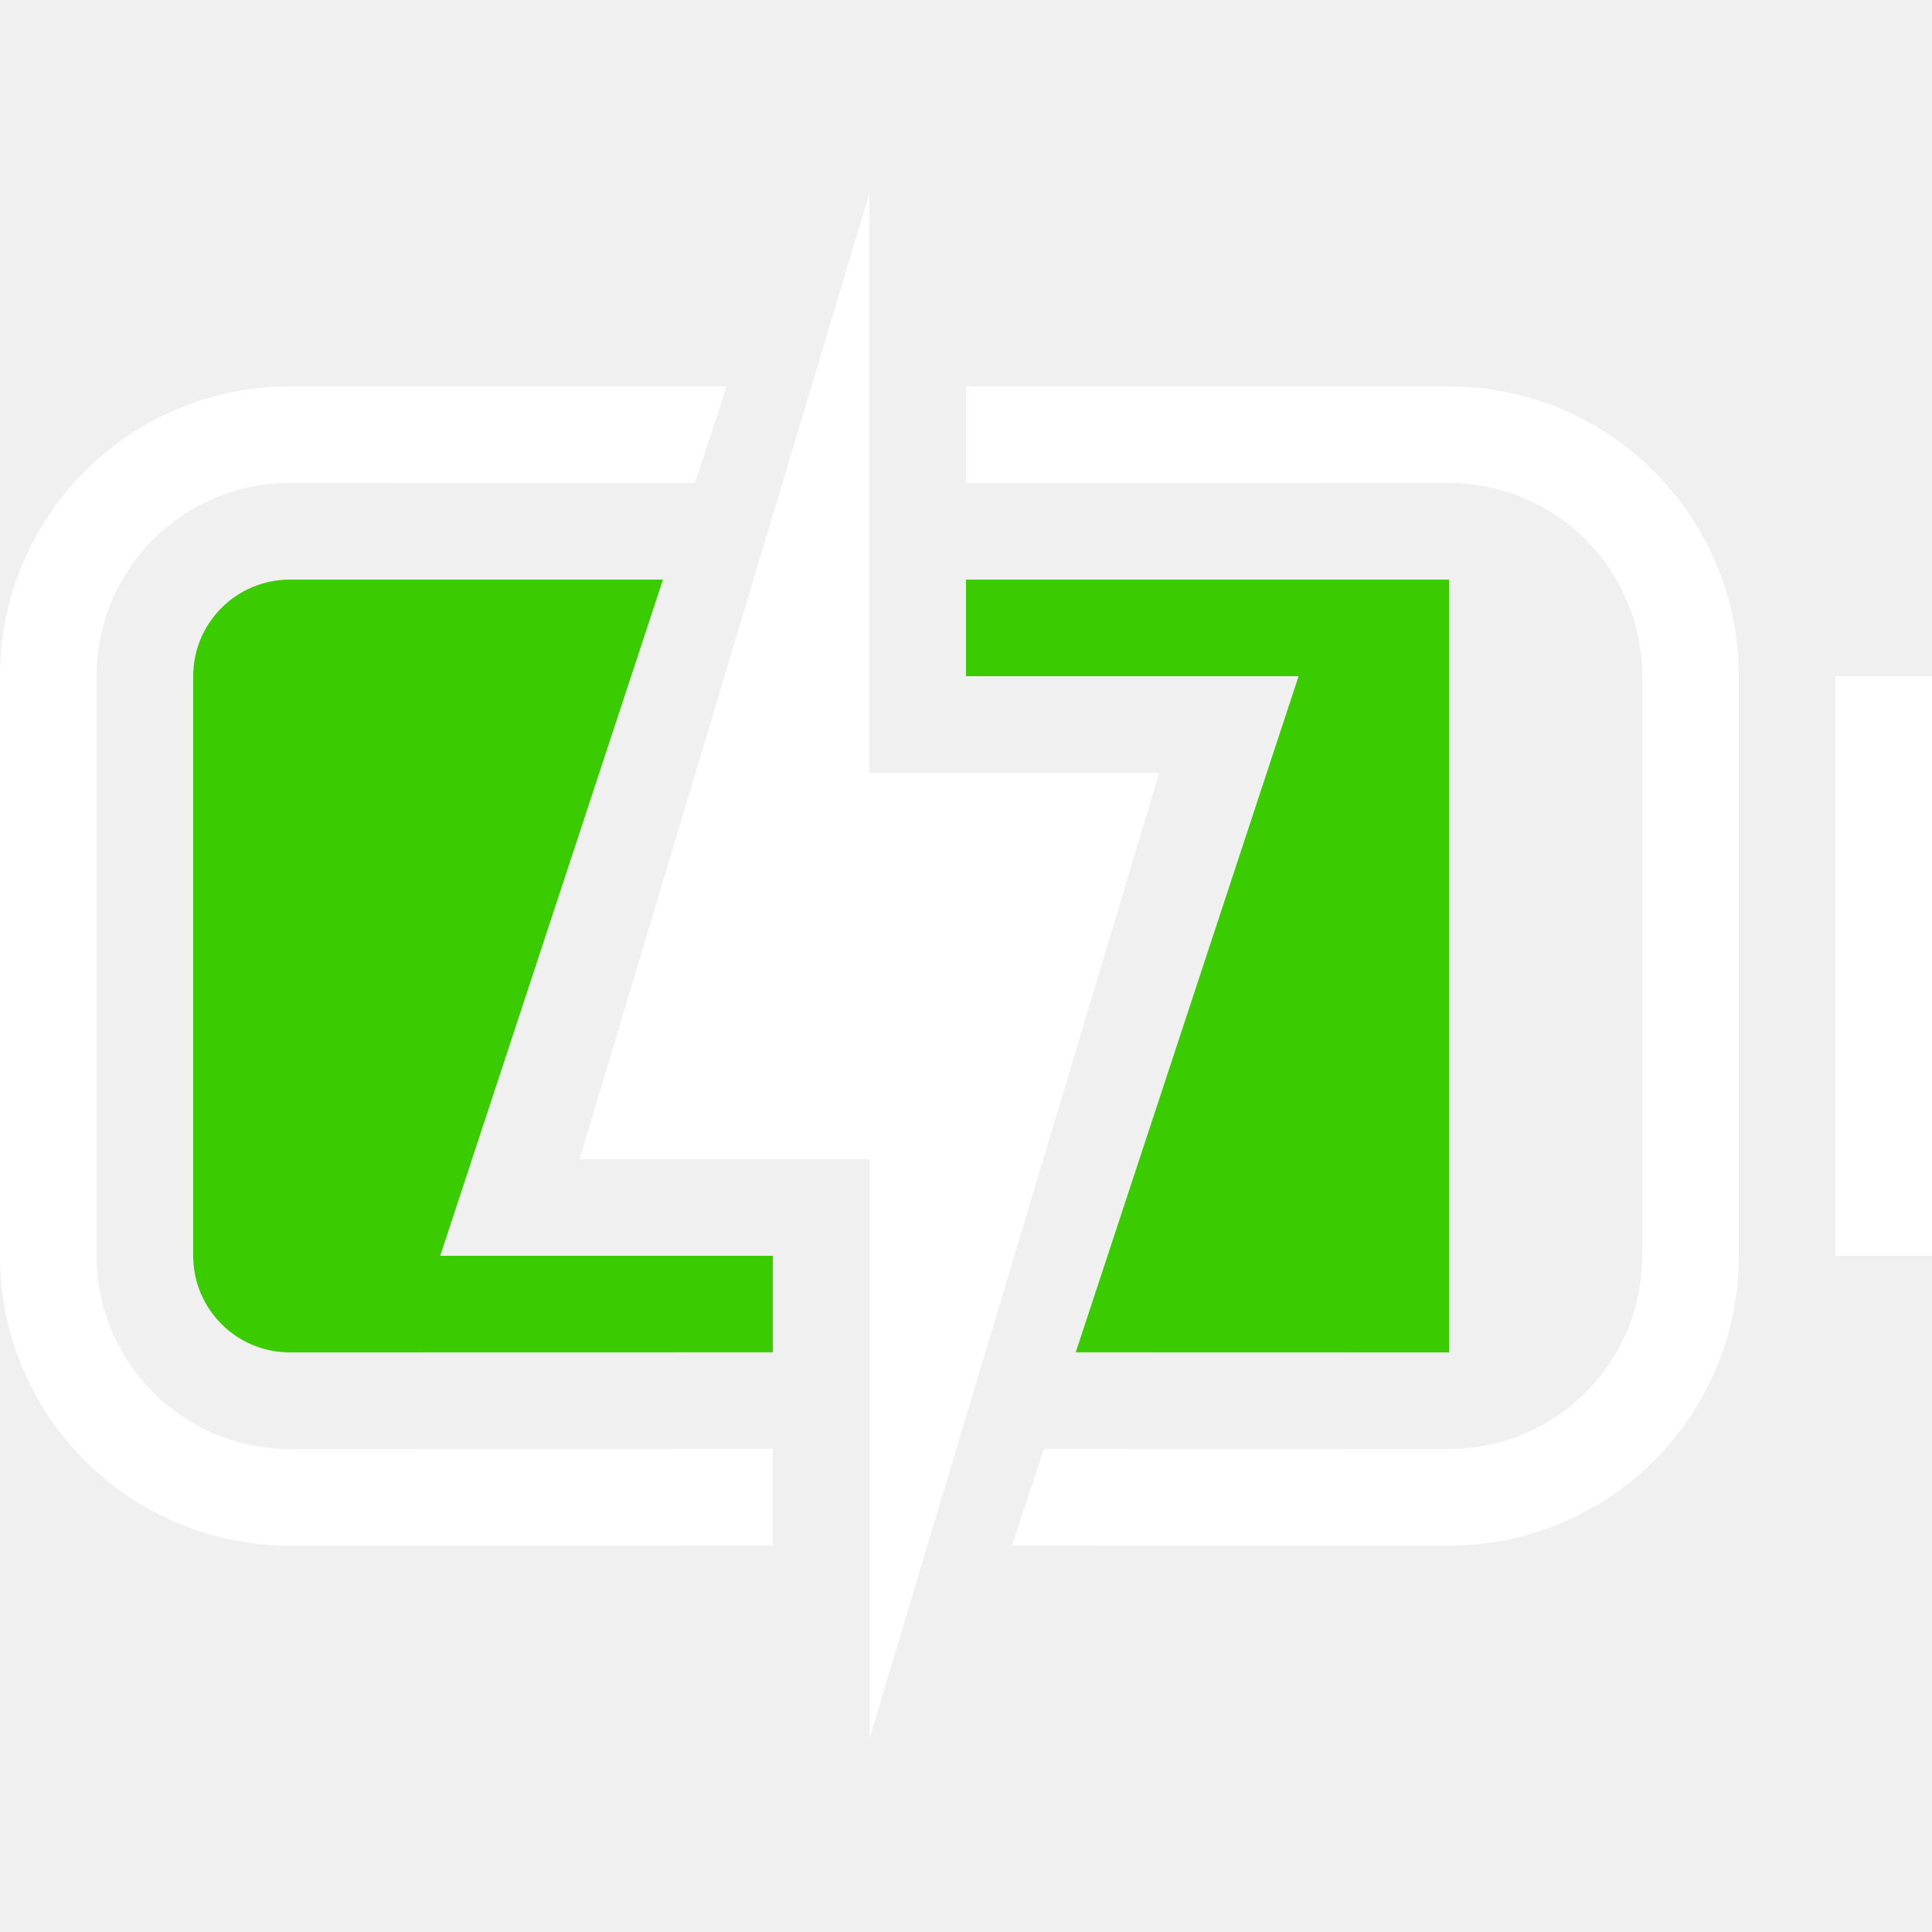
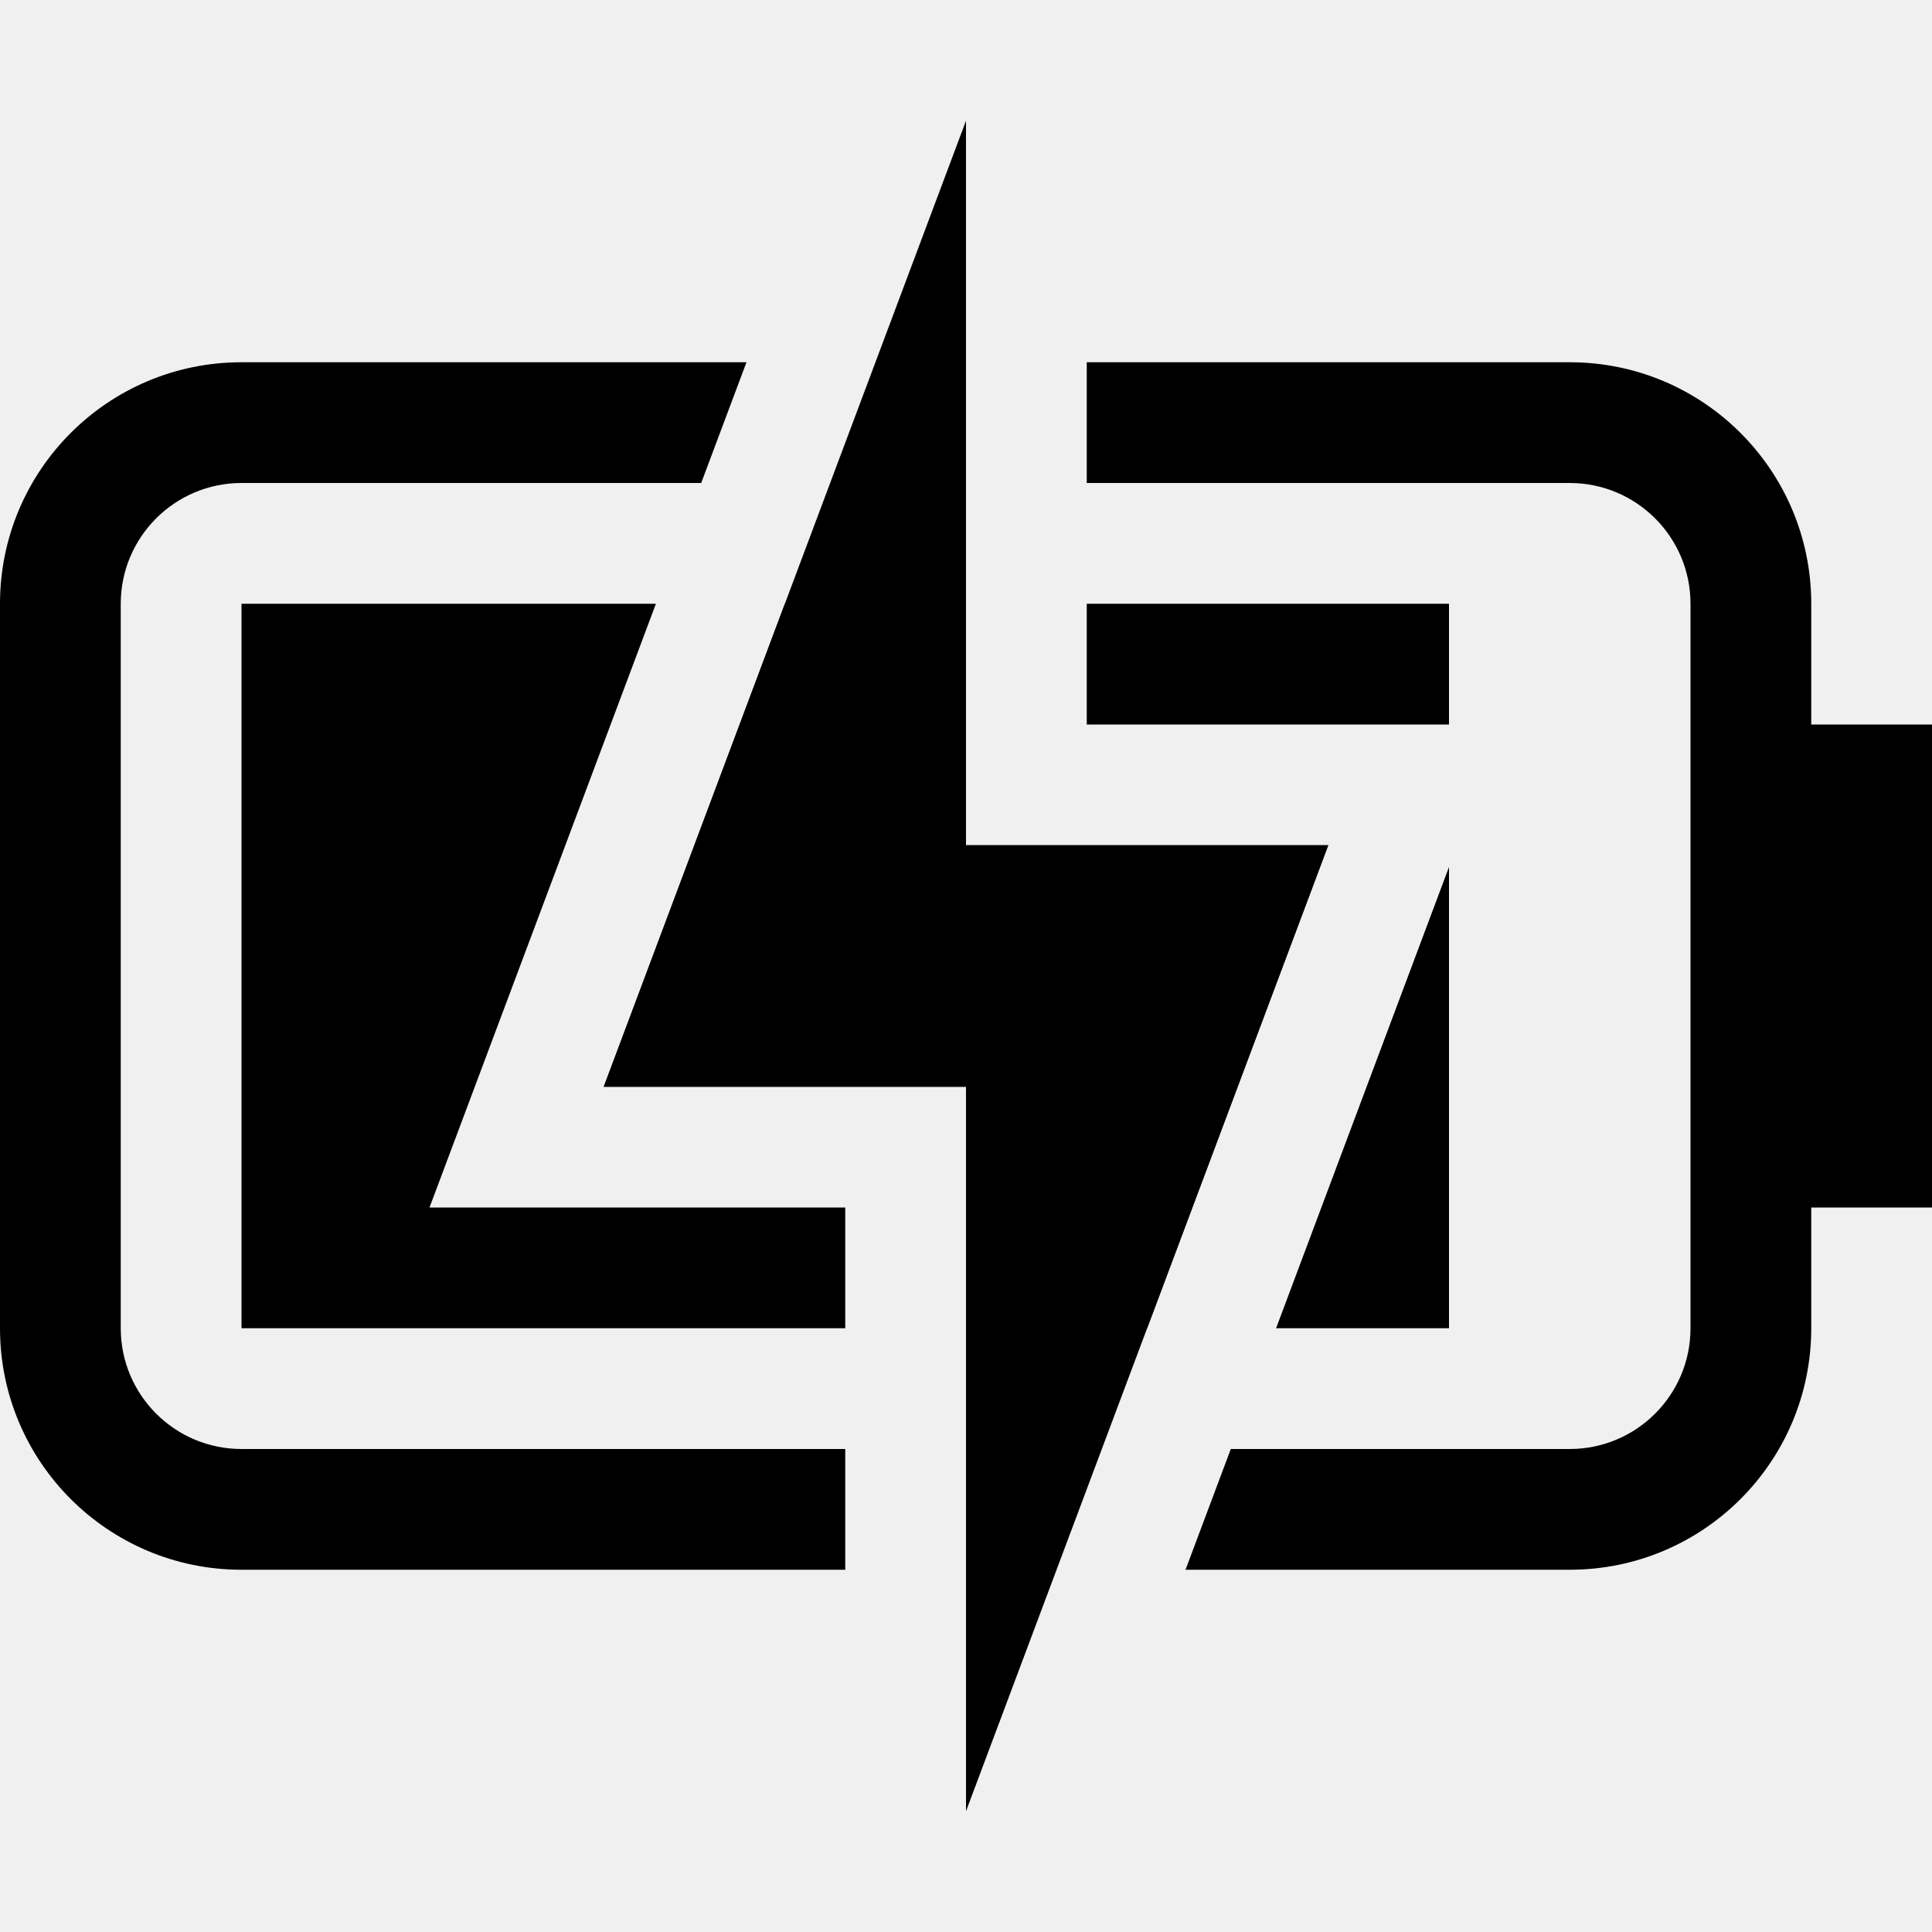
- <svg xmlns="http://www.w3.org/2000/svg" width="20" height="20" viewBox="0 0 20 20">
-   <g fill="none" fill-rule="evenodd" transform="translate(0 2)">
-     <path fill="#3ACB00" d="M4.863,-3.41060513e-13 L2.557,7 L6,7 L6,7.999 L1,8 C0.448,8 6.76353751e-17,7.552 0,7 L0,1 C-6.76353751e-17,0.448 0.448,-5.11489317e-13 1,-5.1159077e-13 L4.863,-3.41060513e-13 Z M13,-5.1159077e-13 L13,8 L9.136,7.999 L11.443,1 L8,1 L8,-3.41060513e-13 L13,-5.1159077e-13 Z" transform="translate(2 4)" />
-     <path fill="#FFF" d="M7.523,2 L7.193,2.999 L3,3 C1.895,3 1,3.895 1,5 L1,11 C1,12.105 1.895,13 3,13 L8,12.999 L8,13.999 L3,14 C1.343,14 0,12.657 0,11 L0,5 C0,3.343 1.343,2 3,2 L7.523,2 Z M15,2 C16.657,2 18,3.343 18,5 L18,11 C18,12.657 16.657,14 15,14 L10.477,13.999 L10.806,12.999 L15,13 C16.105,13 17,12.105 17,11 L17,5 C17,3.895 16.105,3 15,3 L10,2.999 L10,2 L15,2 Z M20,5 L20,11 L19,11 L19,5 L20,5 Z" />
-     <polygon fill="#FFF" points="12 6 9 16 9 10 6 10 9 0 9 6" />
+ <svg xmlns="http://www.w3.org/2000/svg" width="16px" height="16px" viewBox="0 0 16 16" version="1.1">
+   <g id="battery-090-plugged-symbolic-dark" stroke="none" stroke-width="1" fill="none" fill-rule="evenodd">
+     <path d="M2,5 L5.432,5 L3.557,10 L7,10 L7,11 L2,11 L2,5 Z M8,5 L8,7 L11,7 L9.5,11 L8,11 L8,9 L5,9 L6.5,5 L8,5 Z M12,7.18 L12,11 L10.568,11 L12,7.18 Z M12,6 L9,6 L9,5 L12,5 L12,6 Z" id="形状" fill="#000000" />
+     <path d="M8,7 L11,7 L8,15 L8,9 L5,9 L8,1 L8,7 Z M6.182,3 L5.807,4 L2,4 C1.448,4 1,4.448 1,5 L1,11 C1,11.552 1.448,12 2,12 L7,12 L7,13 L2,13 C0.895,13 0,12.105 0,11 L0,5 C0,3.895 0.895,3 2,3 L6.182,3 Z M9,3 L13,3 C14.105,3 15,3.895 15,5 L15,6 L16,6 L16,10 L15,10 L15,11 C15,12.105 14.105,13 13,13 L9.818,13 L10.193,12 L13,12 C13.552,12 14,11.552 14,11 L14,5 C14,4.448 13.552,4 13,4 L9,4 L9,3 Z" id="形状" fill="#000000" fill-rule="nonzero" />
  </g>
</svg>
